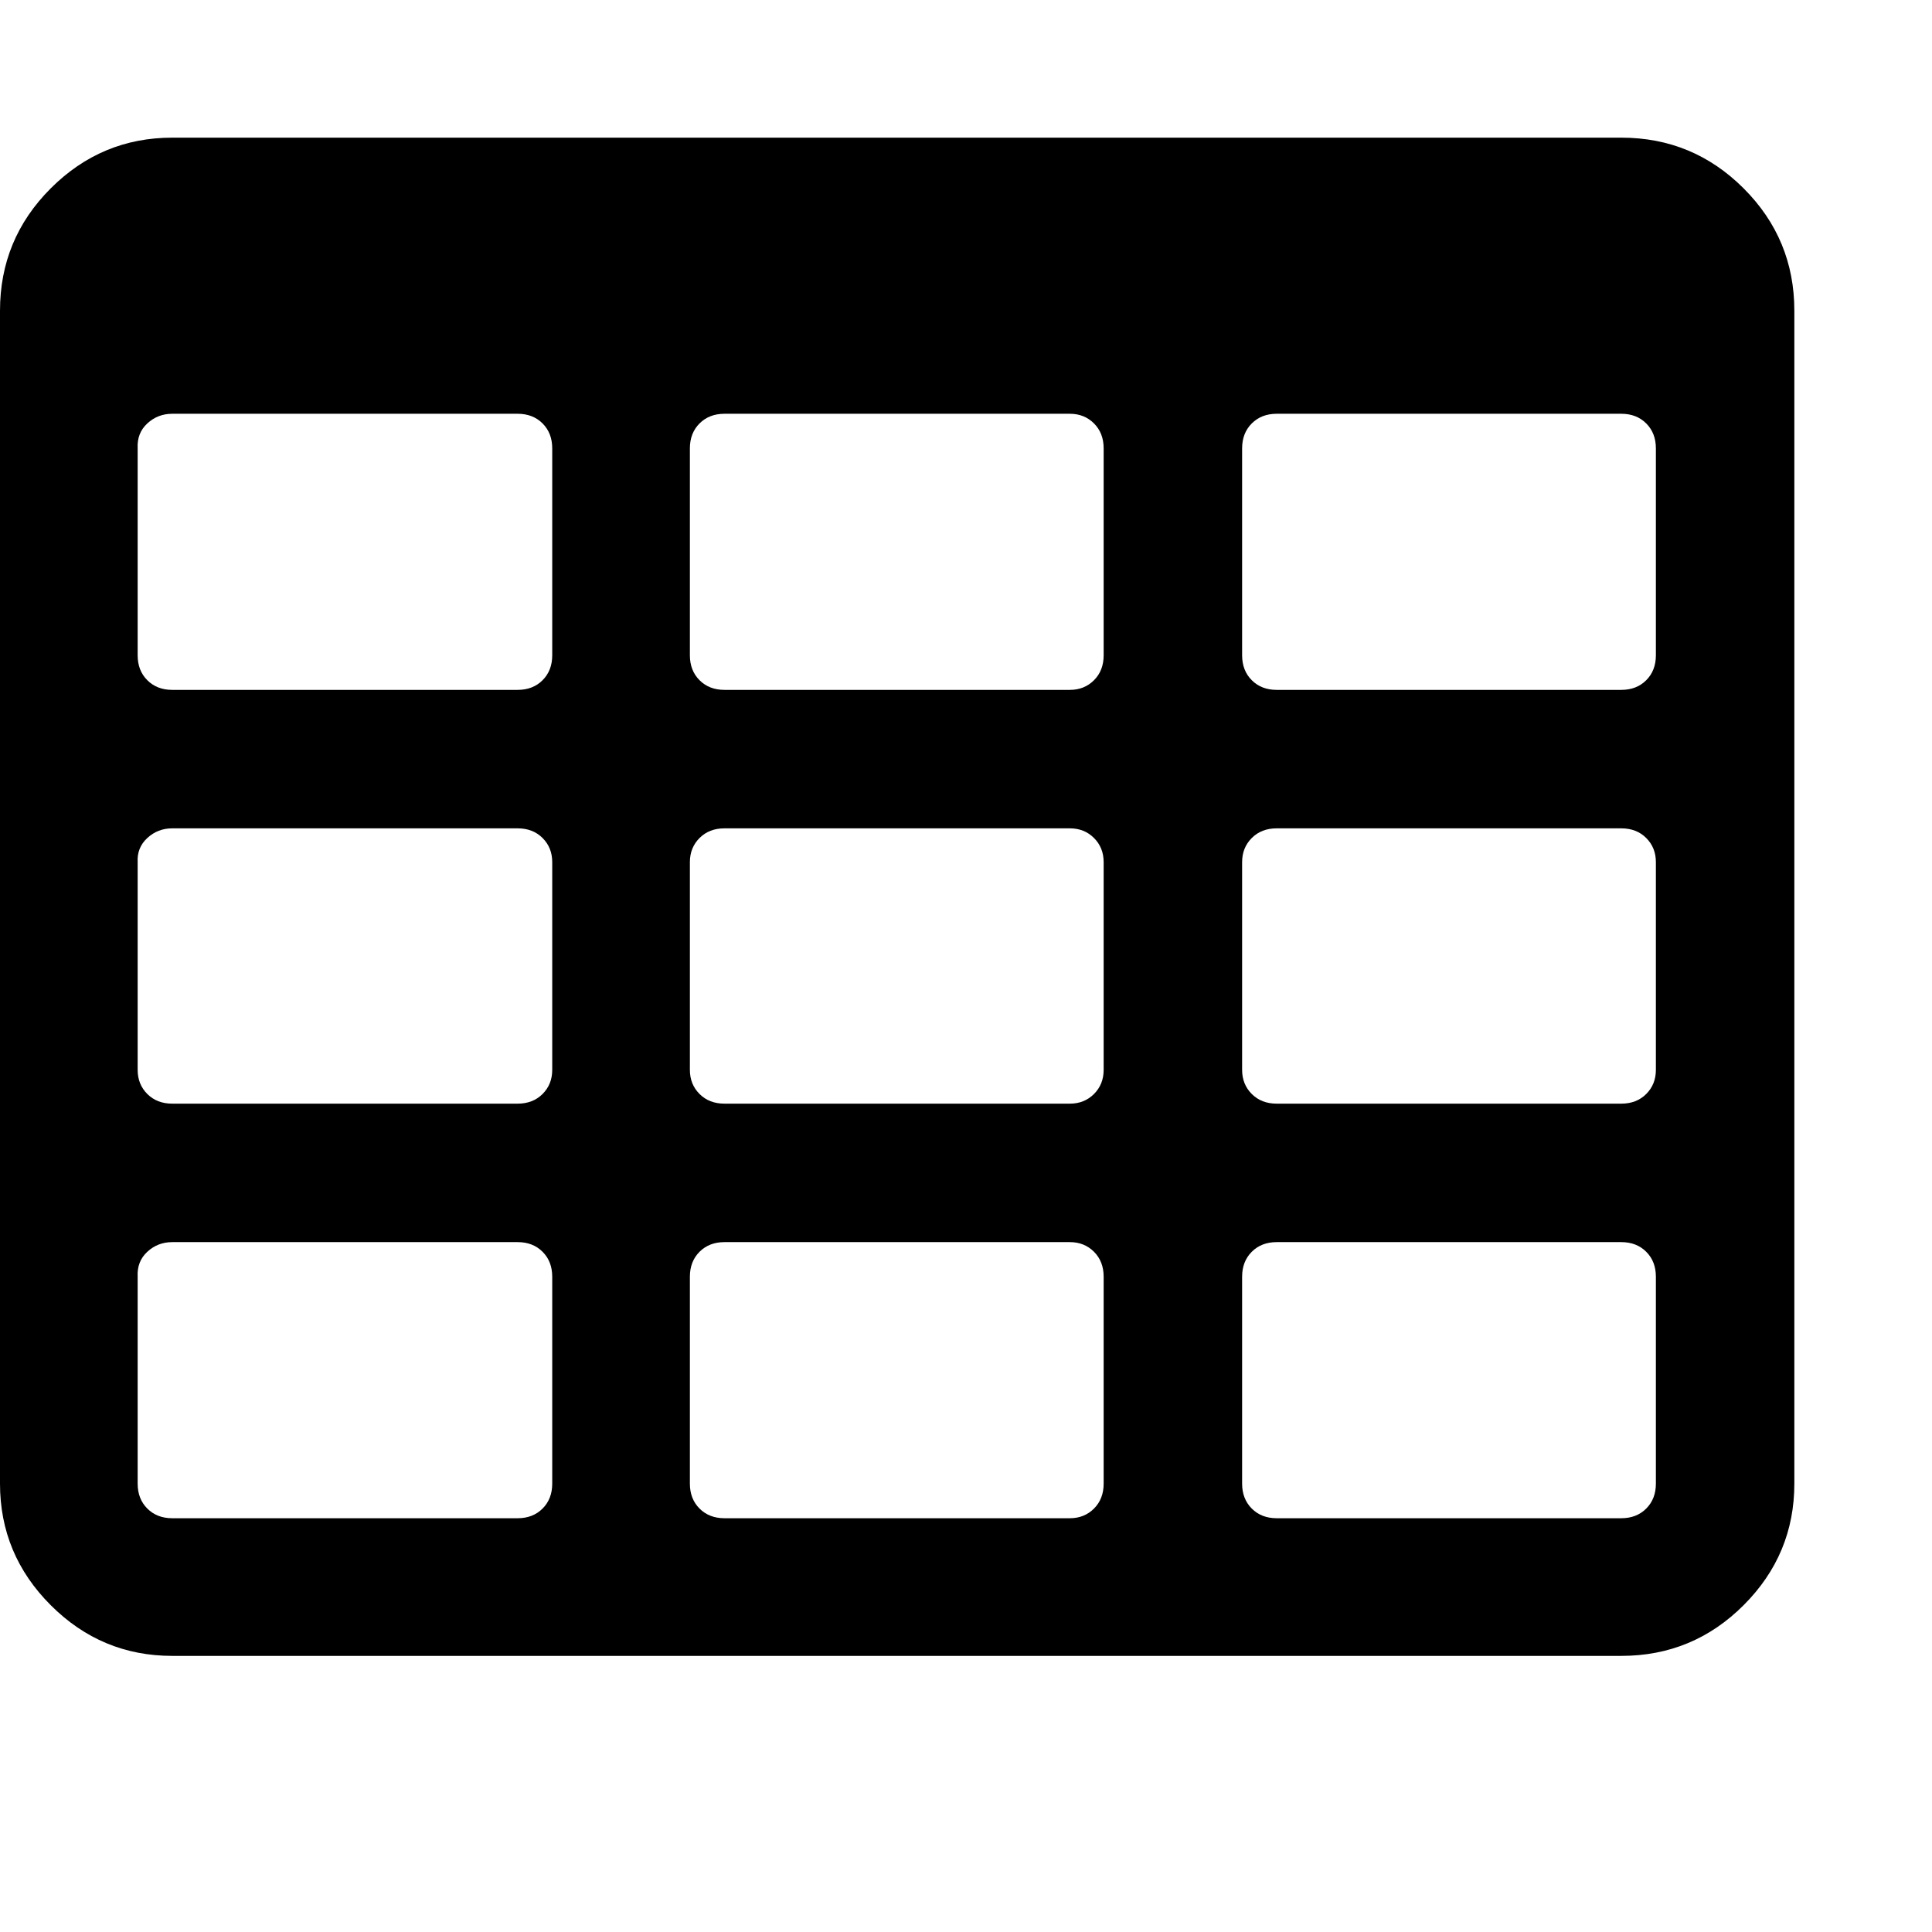
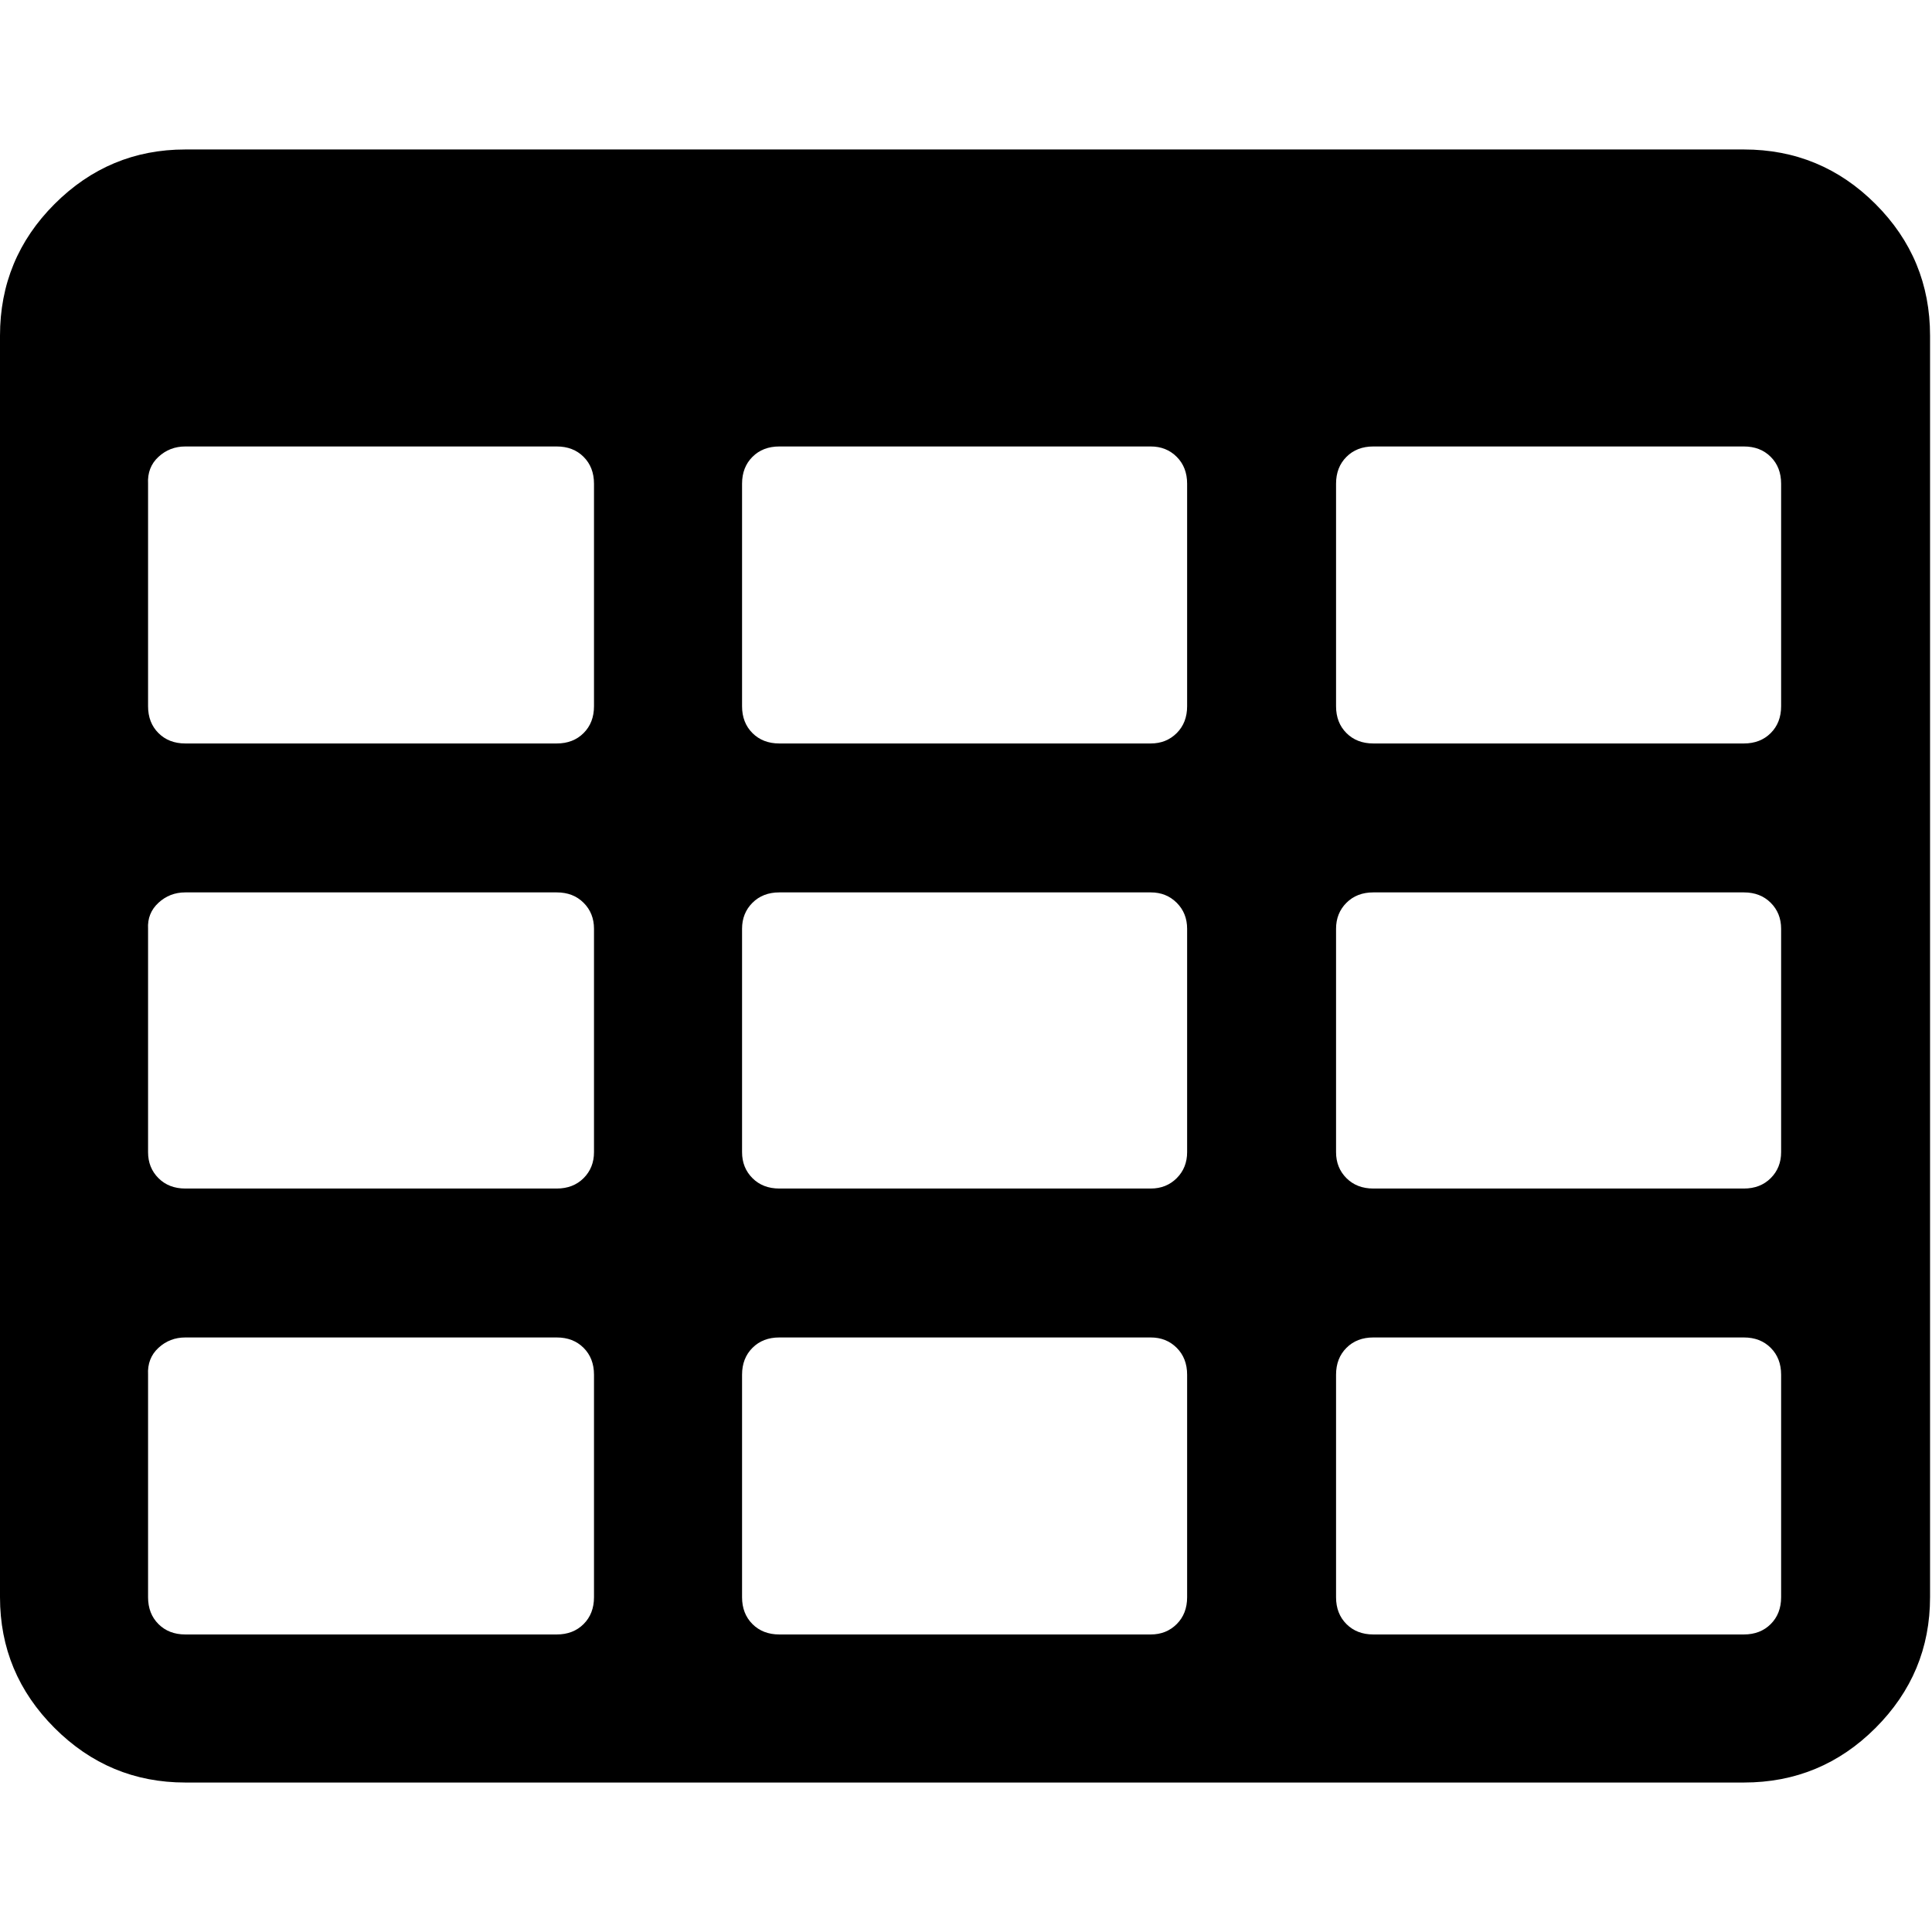
- <svg viewBox="0 0 24 24">
-   <path d="M6.86 18.43V15.86Q6.86 15.67 6.74 15.55T6.43 15.43H2.14Q1.96 15.43 1.83 15.55T1.71 15.86V18.43Q1.71 18.62 1.83 18.74T2.14 18.86H6.43Q6.62 18.86 6.74 18.74T6.86 18.43ZM6.86 13.29V10.71Q6.86 10.53 6.74 10.41T6.43 10.29H2.14Q1.96 10.29 1.83 10.41T1.71 10.71V13.29Q1.71 13.47 1.83 13.59T2.14 13.71H6.43Q6.62 13.71 6.74 13.59T6.86 13.29ZM13.71 18.43V15.86Q13.71 15.67 13.59 15.55T13.29 15.43H9Q8.81 15.43 8.69 15.55T8.57 15.86V18.43Q8.57 18.62 8.69 18.74T9 18.86H13.29Q13.47 18.86 13.59 18.74T13.71 18.43ZM6.86 8.14V5.57Q6.86 5.38 6.74 5.26T6.43 5.14H2.14Q1.96 5.14 1.83 5.26T1.71 5.57V8.14Q1.71 8.33 1.83 8.45T2.14 8.57H6.43Q6.62 8.57 6.74 8.45T6.86 8.14ZM13.71 13.29V10.71Q13.71 10.53 13.59 10.41T13.29 10.29H9Q8.81 10.29 8.69 10.41T8.57 10.71V13.29Q8.57 13.47 8.69 13.59T9 13.71H13.29Q13.47 13.71 13.59 13.59T13.71 13.29ZM20.57 18.43V15.86Q20.57 15.67 20.45 15.55T20.14 15.43H15.86Q15.67 15.43 15.55 15.55T15.43 15.86V18.43Q15.43 18.62 15.55 18.74T15.86 18.86H20.14Q20.33 18.86 20.45 18.74T20.57 18.43ZM13.71 8.14V5.57Q13.71 5.38 13.59 5.26T13.29 5.14H9Q8.81 5.14 8.69 5.26T8.57 5.57V8.14Q8.57 8.33 8.69 8.45T9 8.57H13.29Q13.47 8.57 13.59 8.45T13.71 8.14ZM20.57 13.29V10.71Q20.57 10.53 20.45 10.41T20.14 10.29H15.86Q15.67 10.29 15.55 10.41T15.43 10.71V13.29Q15.43 13.47 15.55 13.59T15.86 13.71H20.14Q20.33 13.71 20.45 13.59T20.57 13.29ZM20.57 8.14V5.57Q20.57 5.38 20.45 5.26T20.14 5.14H15.86Q15.67 5.14 15.55 5.26T15.43 5.57V8.14Q15.43 8.33 15.55 8.45T15.86 8.57H20.14Q20.33 8.57 20.45 8.45T20.57 8.14ZM22.29 3.86V18.43Q22.29 19.31 21.66 19.94T20.14 20.57H2.14Q1.26 20.57 0.63 19.94T0 18.43V3.86Q0 2.97 0.63 2.34T2.14 1.71H20.14Q21.03 1.71 21.66 2.34T22.29 3.86Z" fill-rule="evenOdd" />
+ <svg viewBox="0 0 892.5 892.5">
+   <path d="M274.4,737.85v-102.8c0-5.067-1.6-9.2-4.8-12.4c-3.2-3.2-7.333-4.8-12.4-4.8H85.6c-4.8,0-8.933,1.6-12.4,4.8  s-5.067,7.333-4.8,12.4v102.8c0,5.067,1.6,9.2,4.8,12.4c3.2,3.2,7.333,4.8,12.4,4.8h171.6c5.067,0,9.2-1.6,12.4-4.8  C272.8,747.05,274.4,742.916,274.4,737.85z M274.4,532.25v-103.2c0-4.8-1.6-8.8-4.8-12c-3.2-3.2-7.333-4.8-12.4-4.8H85.6  c-4.8,0-8.933,1.6-12.4,4.8c-3.467,3.2-5.067,7.2-4.8,12v103.2c0,4.8,1.6,8.8,4.8,12c3.2,3.2,7.333,4.8,12.4,4.8h171.6  c5.067,0,9.2-1.6,12.4-4.8S274.4,537.05,274.4,532.25z M548.4,737.85v-102.8c0-5.067-1.6-9.2-4.8-12.4s-7.2-4.8-12-4.8H360  c-5.067,0-9.2,1.6-12.4,4.8c-3.2,3.2-4.8,7.333-4.8,12.4v102.8c0,5.067,1.6,9.2,4.8,12.4c3.2,3.2,7.333,4.8,12.4,4.8h171.6  c4.8,0,8.8-1.6,12-4.8C546.8,747.05,548.4,742.916,548.4,737.85z M274.4,326.25v-102.8c0-5.067-1.6-9.2-4.8-12.4  c-3.2-3.2-7.333-4.8-12.4-4.8H85.6c-4.8,0-8.933,1.6-12.4,4.8c-3.467,3.2-5.067,7.333-4.8,12.4v102.8c0,5.067,1.6,9.2,4.8,12.4  c3.2,3.2,7.333,4.8,12.4,4.8h171.6c5.067,0,9.2-1.6,12.4-4.8S274.4,331.317,274.4,326.25z M548.4,532.25v-103.2  c0-4.8-1.6-8.8-4.8-12s-7.2-4.8-12-4.8H360c-5.067,0-9.2,1.6-12.4,4.8c-3.2,3.2-4.8,7.2-4.8,12v103.2c0,4.8,1.6,8.8,4.8,12  c3.2,3.2,7.333,4.8,12.4,4.8h171.6c4.8,0,8.8-1.6,12-4.8S548.4,537.05,548.4,532.25z M822.8,737.85v-102.8c0-5.067-1.6-9.2-4.8-12.4  s-7.333-4.8-12.4-4.8H634.4c-5.067,0-9.2,1.6-12.4,4.8s-4.8,7.333-4.8,12.4v102.8c0,5.067,1.6,9.2,4.8,12.4s7.333,4.8,12.4,4.8  h171.2c5.067,0,9.2-1.6,12.4-4.8C821.2,747.05,822.8,742.916,822.8,737.85z M548.4,326.25v-102.8c0-5.067-1.6-9.2-4.8-12.4  c-3.2-3.2-7.2-4.8-12-4.8H360c-5.067,0-9.2,1.6-12.4,4.8c-3.2,3.2-4.8,7.333-4.8,12.4v102.8c0,5.067,1.6,9.2,4.8,12.4  c3.2,3.2,7.333,4.8,12.4,4.8h171.6c4.8,0,8.8-1.6,12-4.8S548.4,331.317,548.4,326.25z M822.8,532.25v-103.2c0-4.8-1.6-8.8-4.8-12  s-7.333-4.8-12.4-4.8H634.4c-5.067,0-9.2,1.6-12.4,4.8c-3.2,3.2-4.8,7.2-4.8,12v103.2c0,4.8,1.6,8.8,4.8,12s7.333,4.8,12.4,4.8  h171.2c5.067,0,9.2-1.6,12.4-4.8C821.2,541.05,822.8,537.05,822.8,532.25z M822.8,326.25v-102.8c0-5.067-1.6-9.2-4.8-12.4  c-3.2-3.2-7.333-4.8-12.4-4.8H634.4c-5.067,0-9.2,1.6-12.4,4.8c-3.2,3.2-4.8,7.333-4.8,12.4v102.8c0,5.067,1.6,9.2,4.8,12.4  c3.2,3.2,7.333,4.8,12.4,4.8h171.2c5.067,0,9.2-1.6,12.4-4.8C821.2,335.45,822.8,331.317,822.8,326.25z M891.6,155.05v582.8  c0,23.467-8.4,43.6-25.2,60.4c-16.8,16.8-37.067,25.2-60.8,25.2h-720c-23.467,0-43.6-8.4-60.4-25.2C8.4,781.45,0,761.317,0,737.85  v-582.8c0-23.733,8.4-44,25.2-60.8s36.933-25.2,60.4-25.2h720c23.733,0,44,8.4,60.8,25.2C883.2,111.05,891.6,131.317,891.6,155.05z" />
</svg>
